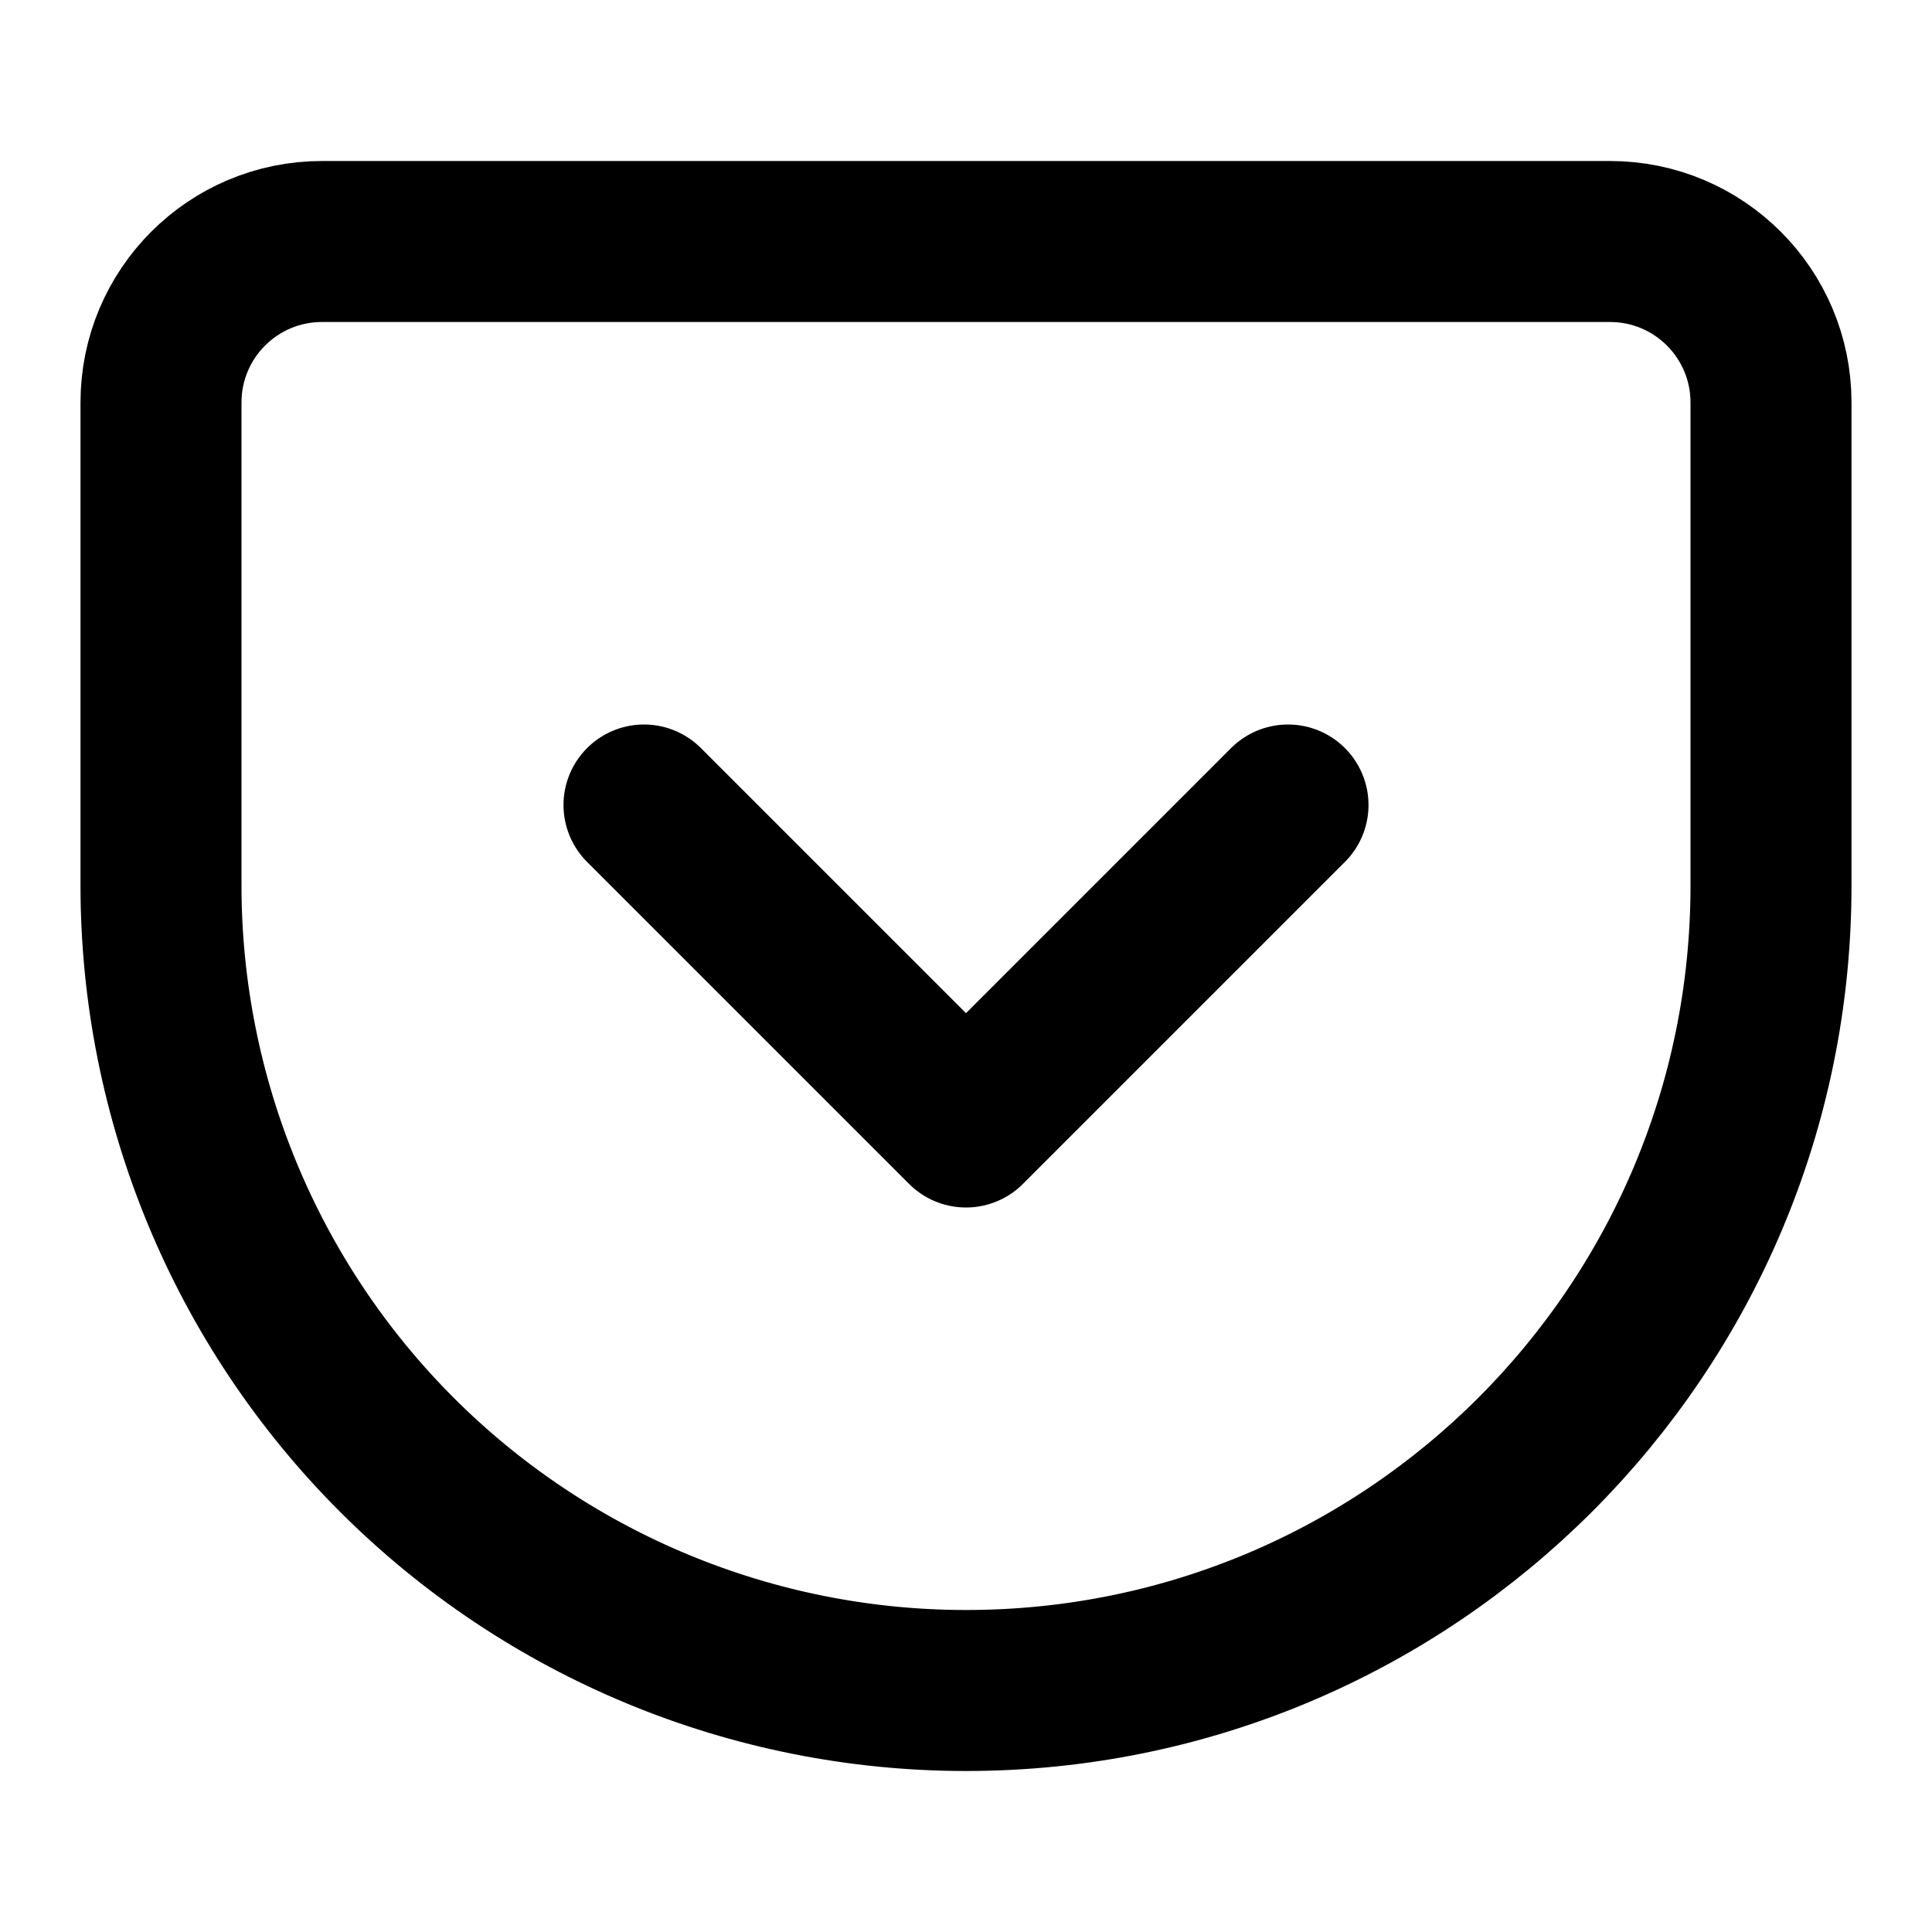
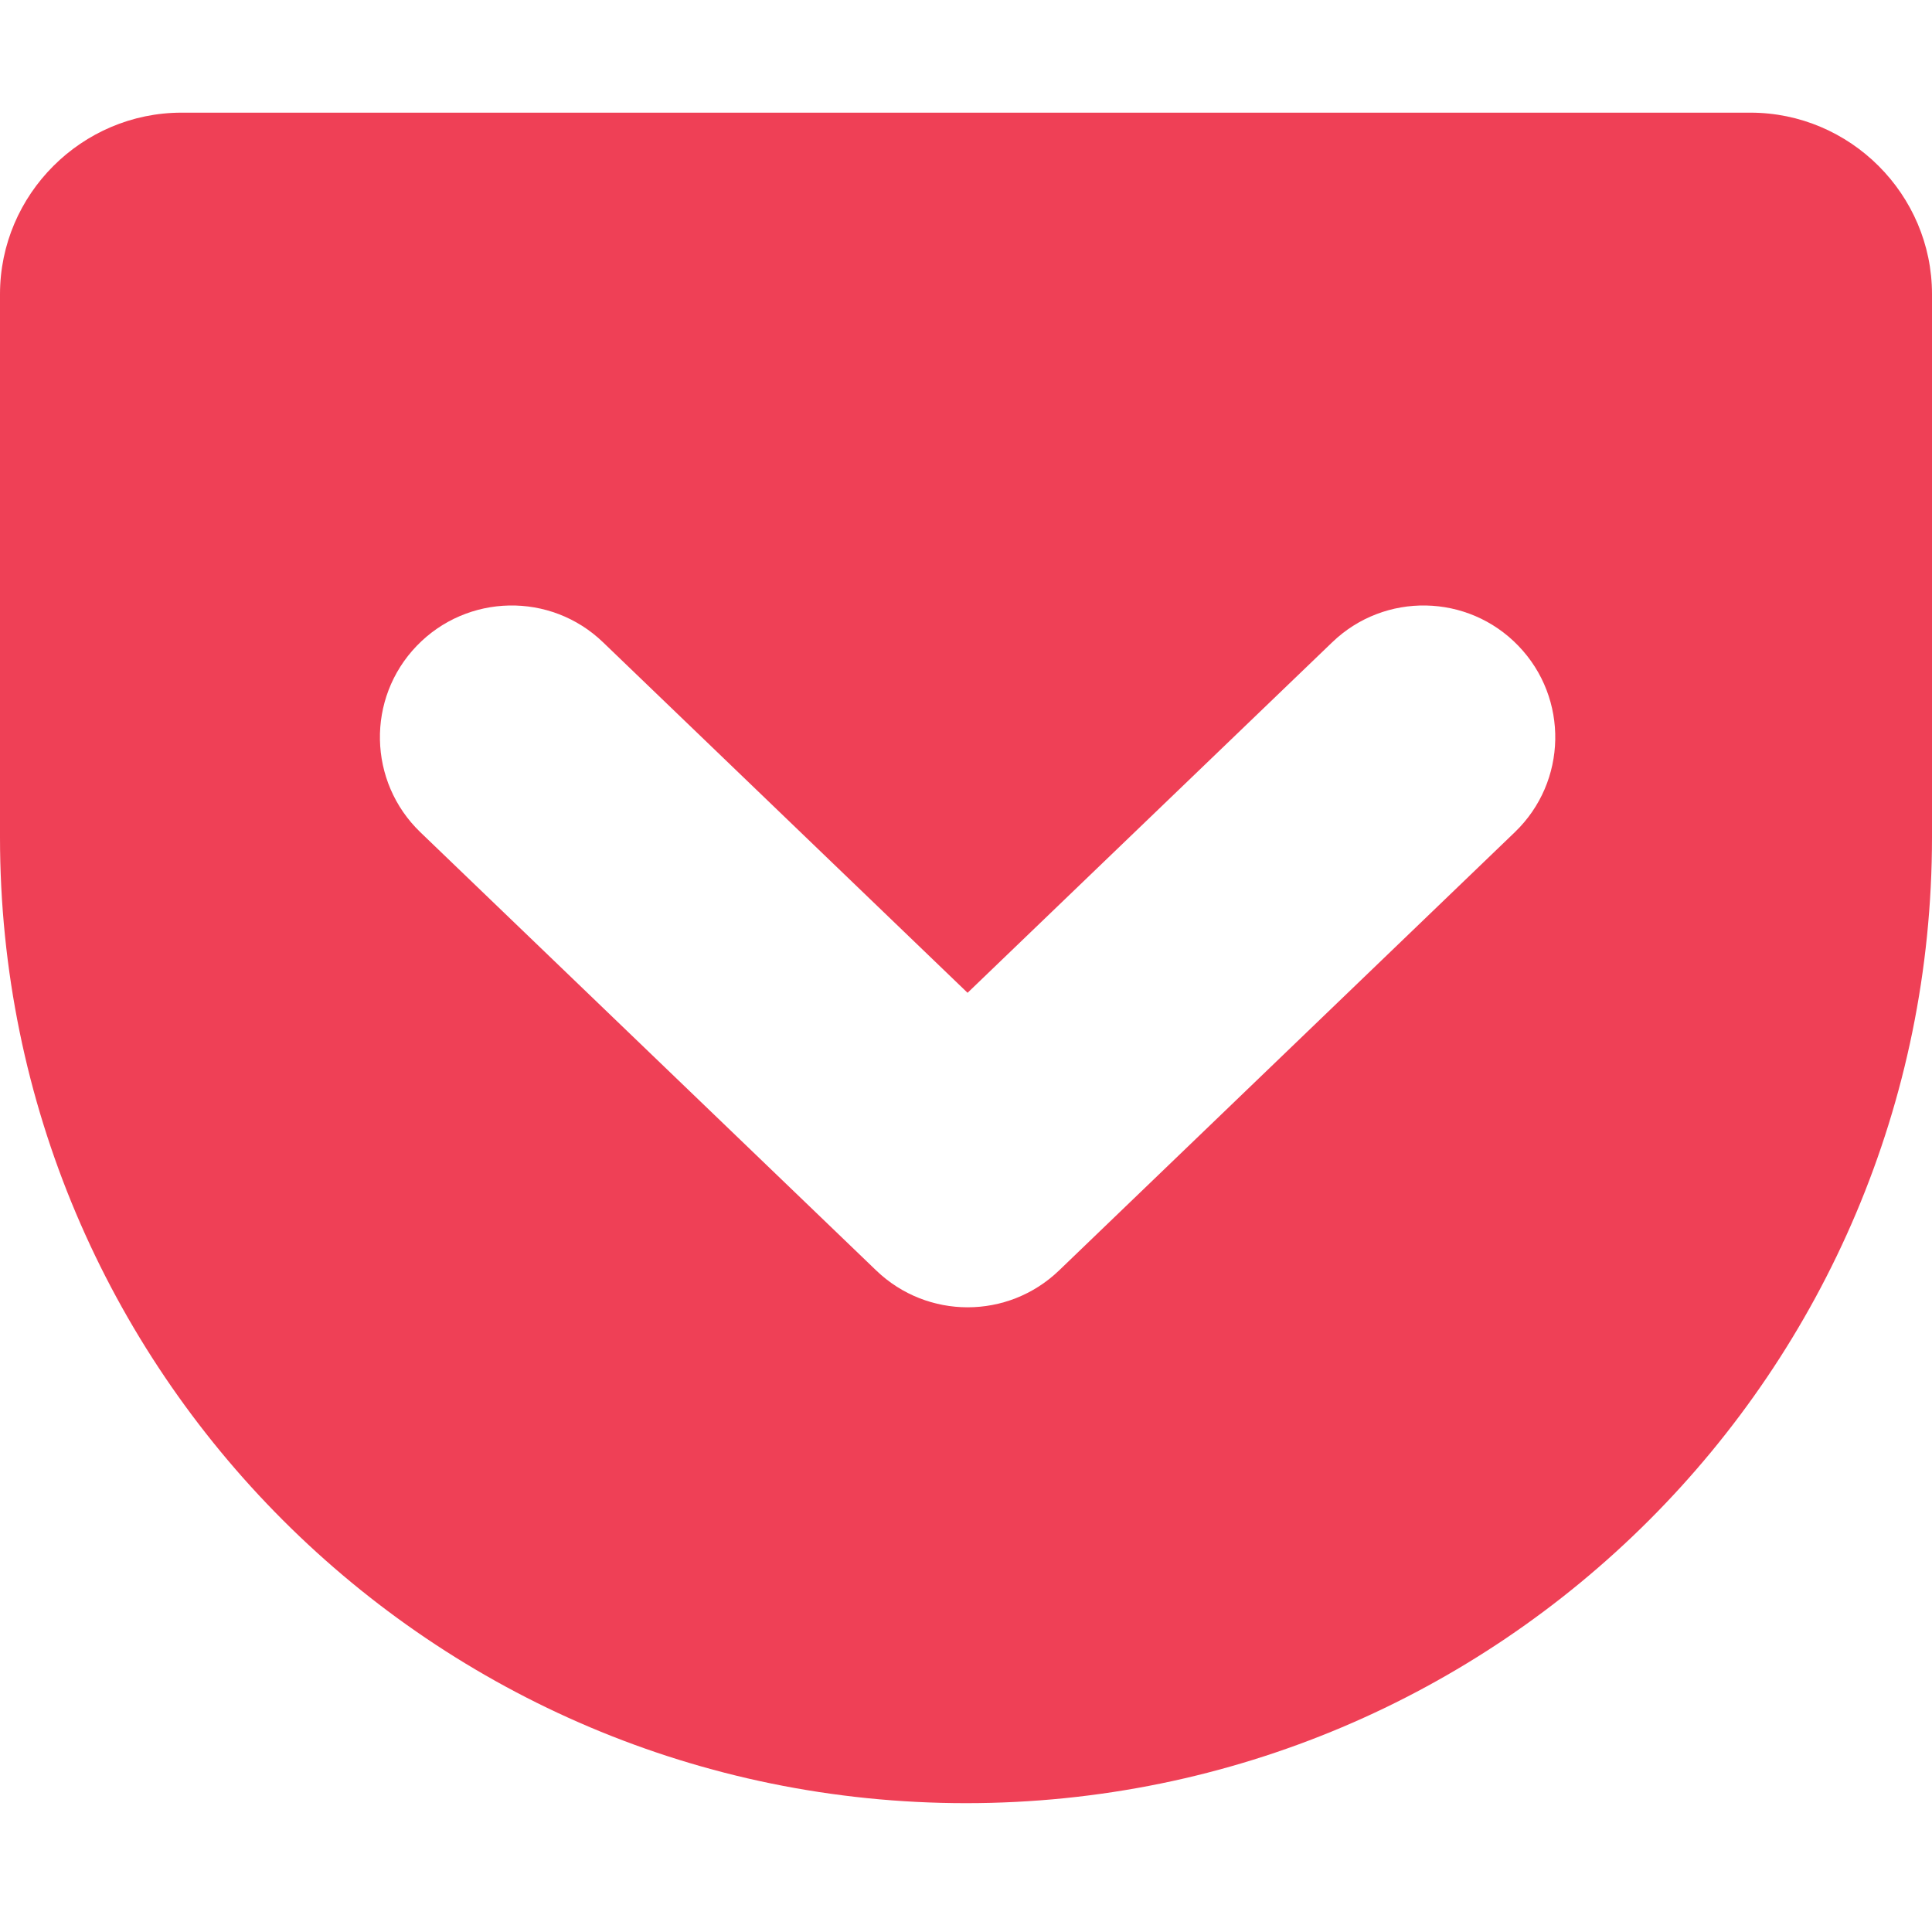
- <svg xmlns="http://www.w3.org/2000/svg" width="16px" height="16px" viewBox="0 0 24 24">
-   <g stroke="none" stroke-width="1" fill="none" fill-rule="evenodd" stroke-linecap="round" stroke-linejoin="round">
-     <g transform="translate(2, 3)" stroke="#000000" stroke-width="2">
-       <path d="M2,0 L18,0 C19.105,0 20,0.895 20,2 L20,8 C20,13.523 15.523,18 10,18 C7.348,18 4.804,16.946 2.929,15.071 C1.054,13.196 2.22044605e-16,10.652 0,8 L0,2 C-2.22044605e-16,0.895 0.895,0 2,0 Z" />
-       <polyline points="6 7 10 11 14 7" />
-     </g>
-   </g>
+ <svg xmlns="http://www.w3.org/2000/svg" width="16" height="16" viewBox="0 0 16 16">
+   <path fill="#ef4056" fill-rule="evenodd" d="M14.496.933C15.323.933 16 1.61 16 2.436v4.497c0 4.418-3.581 8-8 8-4.418 0-8-3.582-8-8V2.436C0 1.61.677.933 1.504.933h12.992zM8.013 8.222L4.994 5.319c-.434-.418-1.125-.404-1.543.03-.418.434-.404 1.125.03 1.543l3.776 3.63c.423.406 1.09.406 1.513 0l3.775-3.63c.435-.418.448-1.109.03-1.543-.417-.434-1.108-.448-1.542-.03l-3.02 2.903z" />
</svg>
